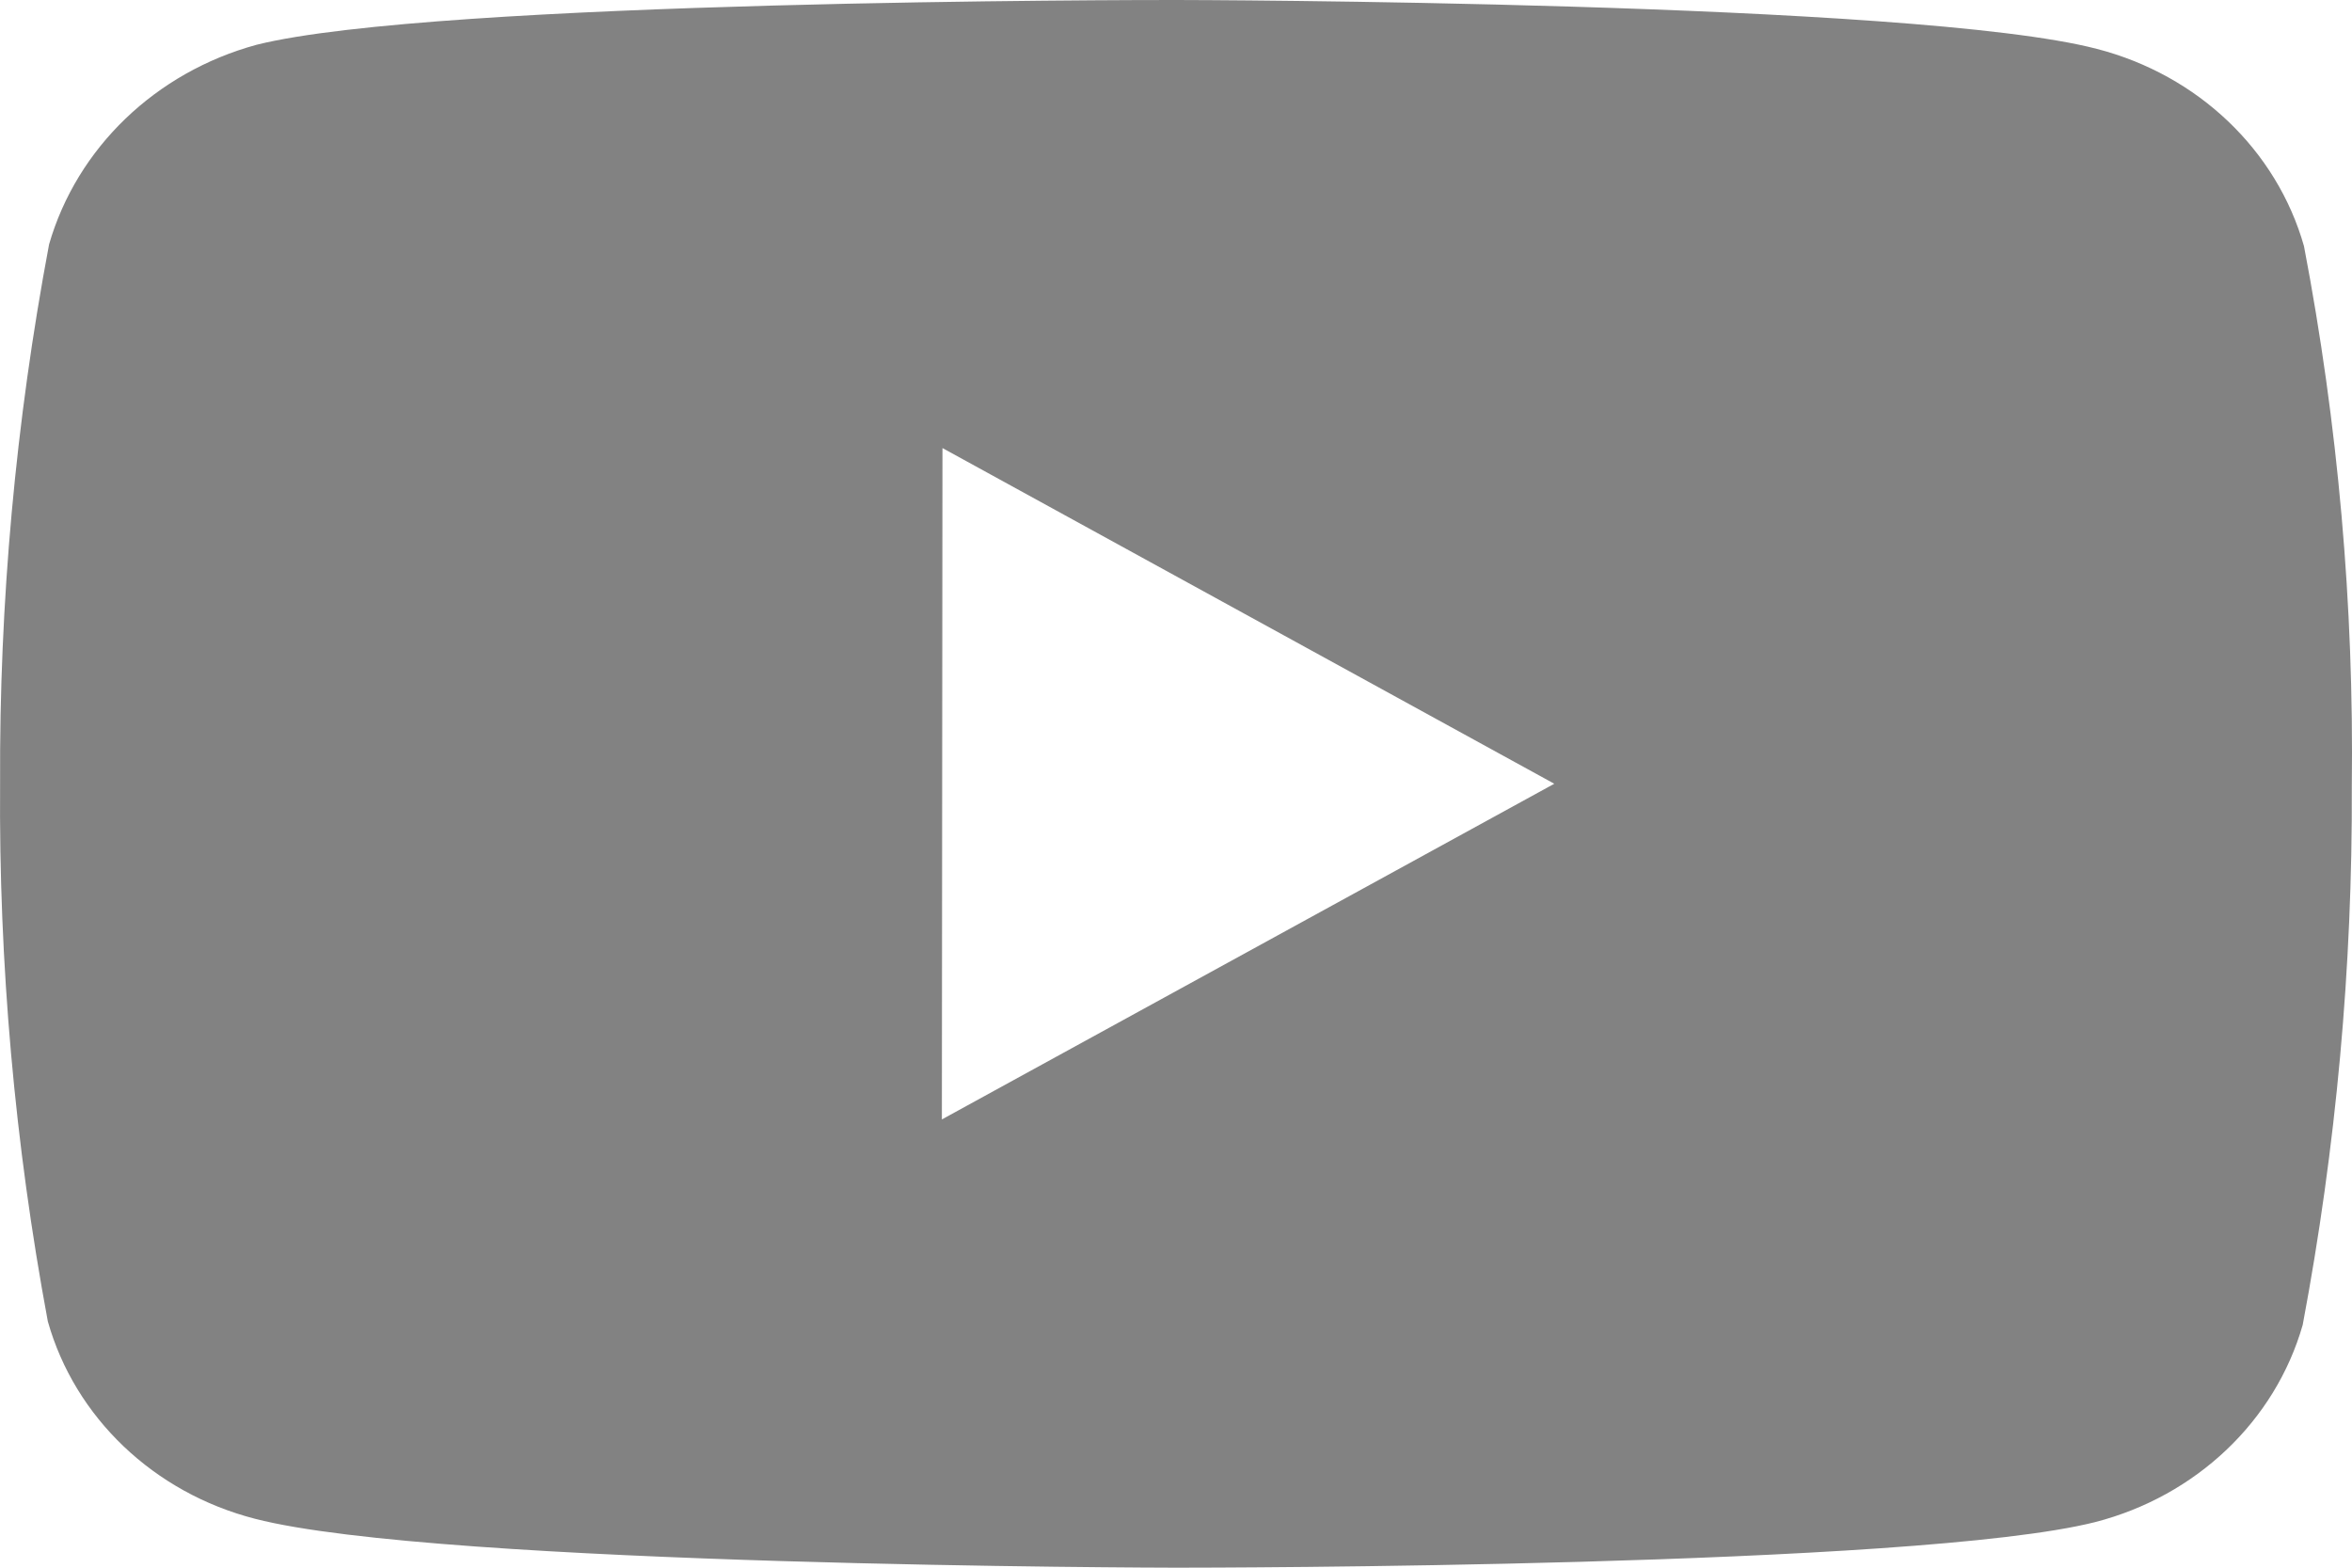
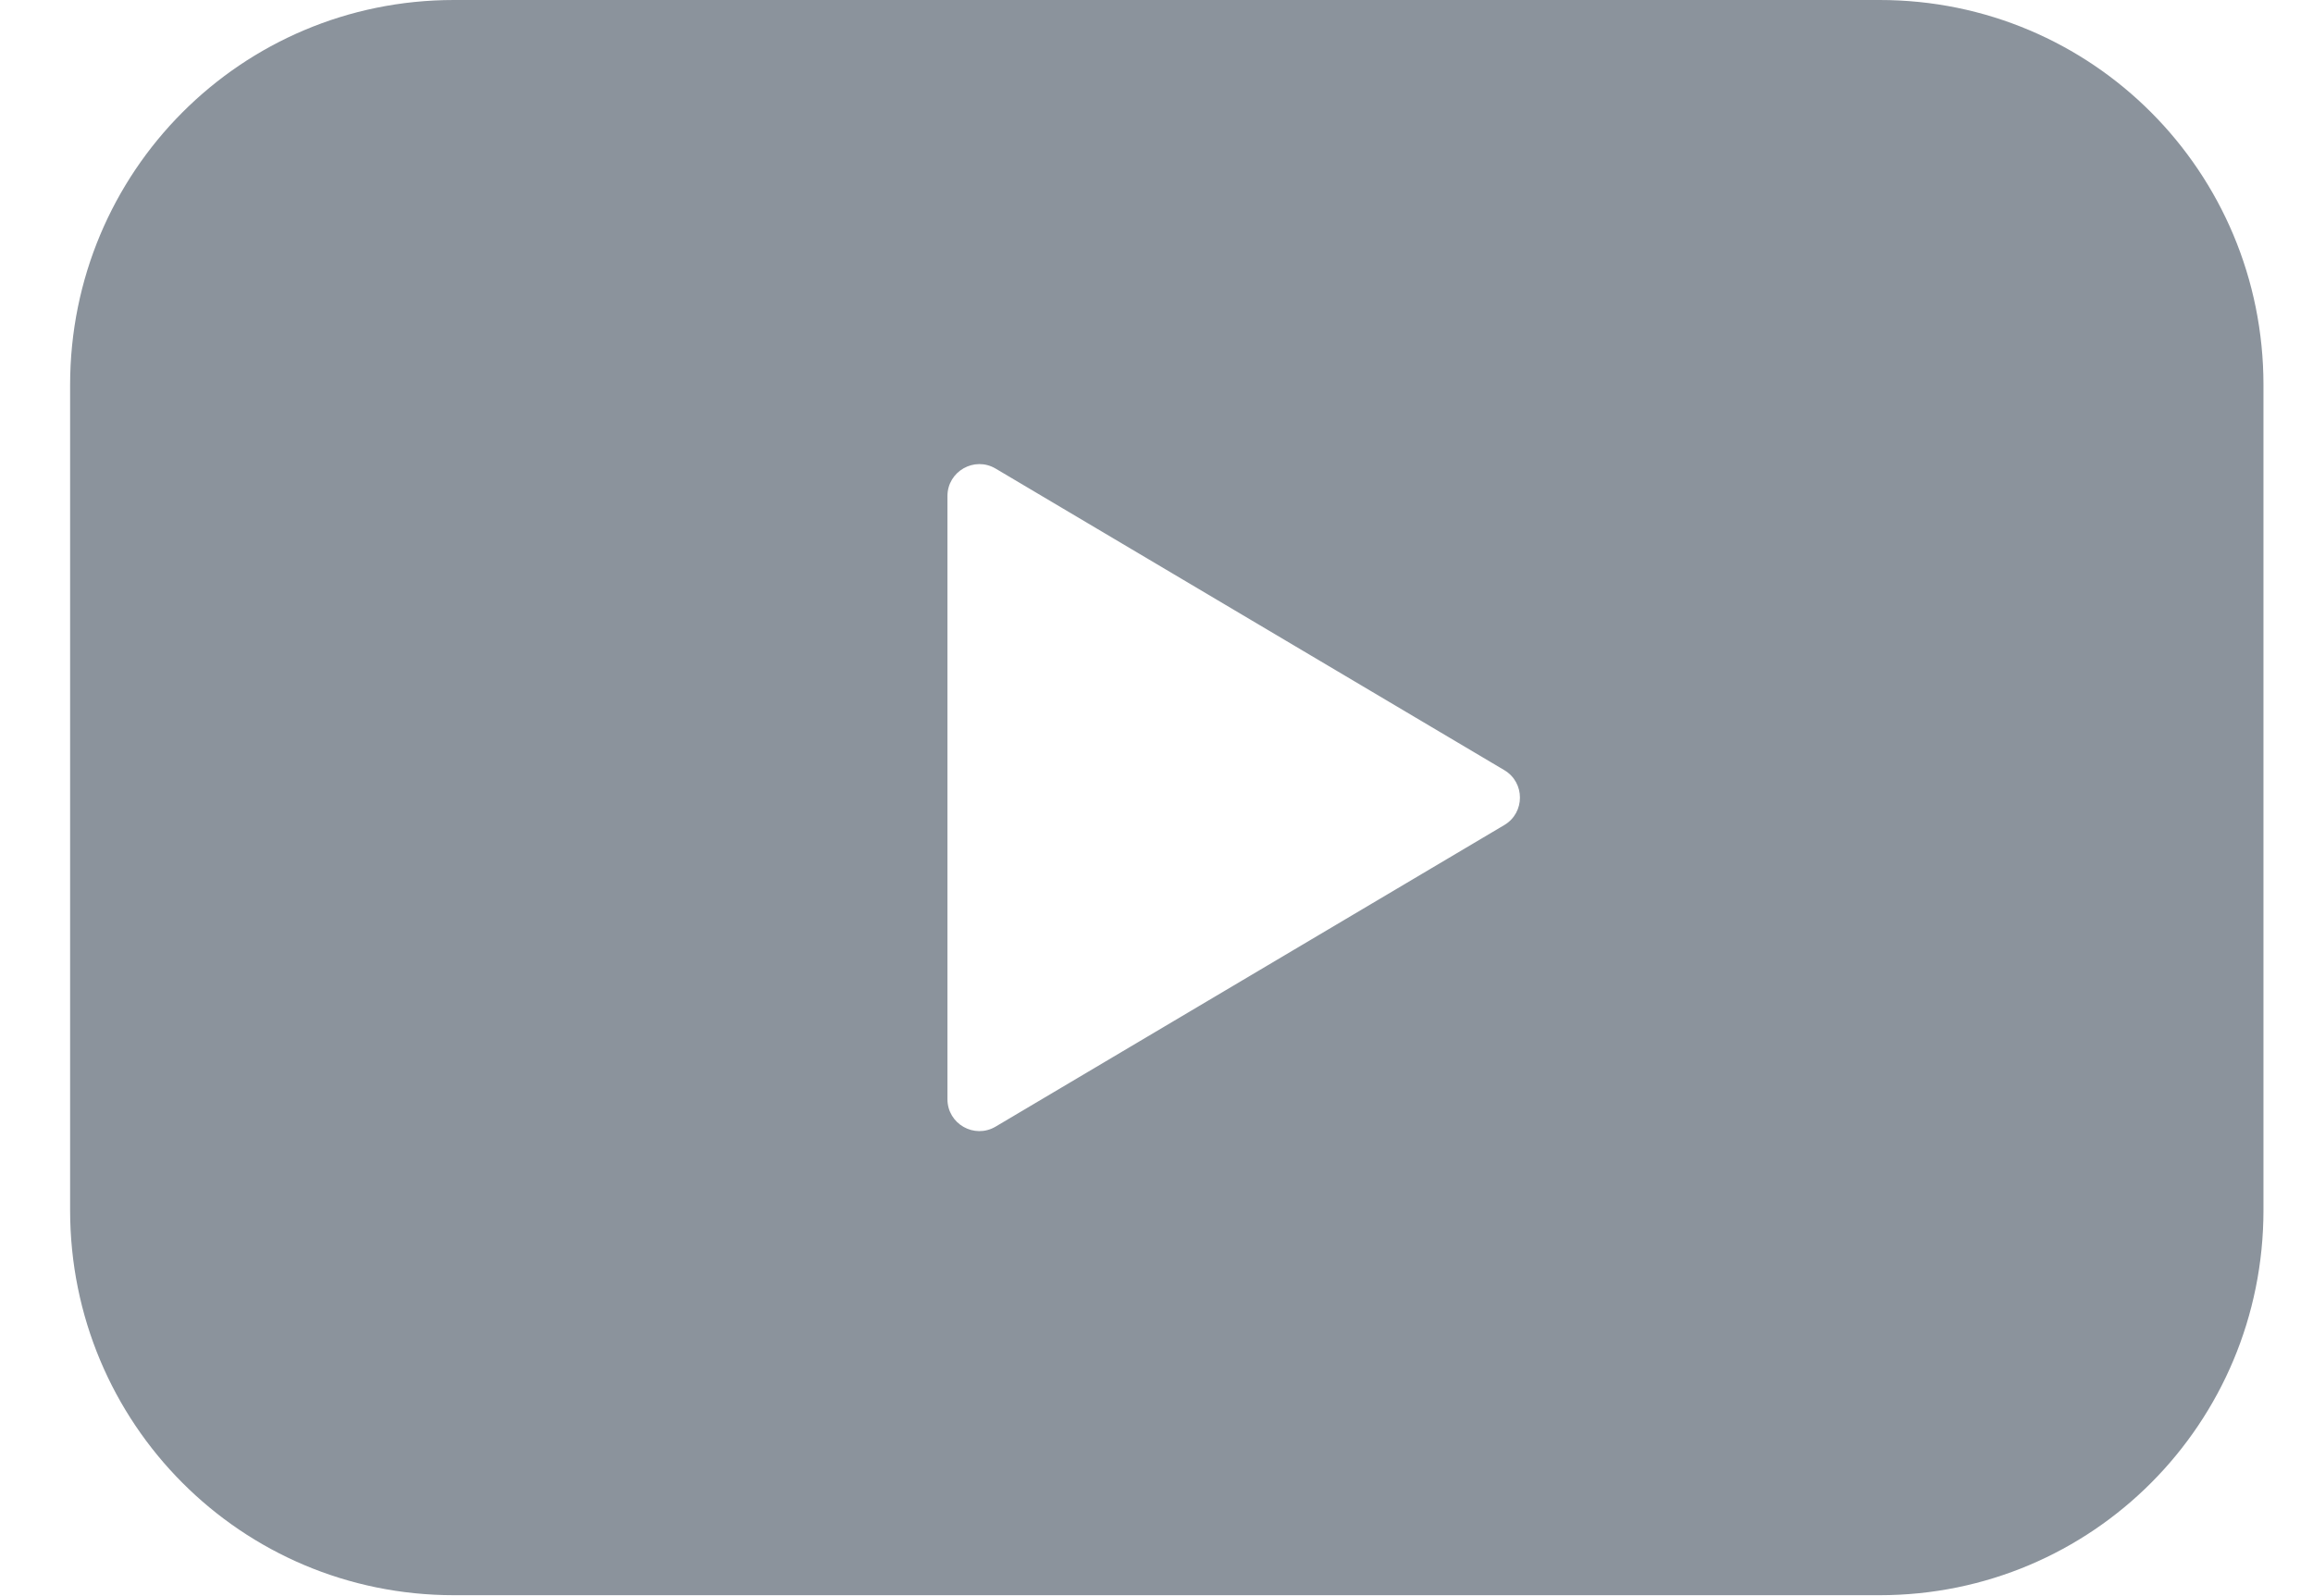
- <svg xmlns="http://www.w3.org/2000/svg" width="24" height="16" viewBox="0 0 24 16" fill="none">
-   <path d="M12.015 16H11.991C11.916 16 4.479 15.986 2.603 15.501C1.571 15.236 0.765 14.468 0.488 13.486C0.15 11.673 -0.013 9.834 0.001 7.993C-0.008 6.149 0.159 4.308 0.501 2.493C0.786 1.509 1.588 0.738 2.618 0.457C4.443 0 11.675 0 11.982 0H12.008C12.083 0 19.54 0.014 21.397 0.499C22.427 0.765 23.231 1.531 23.51 2.512C23.858 4.332 24.021 6.179 23.998 8.029C24.006 9.87 23.838 11.709 23.497 13.522C23.216 14.504 22.409 15.27 21.378 15.535C19.555 15.995 12.322 16 12.015 16ZM9.617 4.573L9.611 11.425L15.86 7.999L9.617 4.573Z" fill="#828282" />
+ <svg xmlns="http://www.w3.org/2000/svg" width="29" height="20" viewBox="0 0 29 20" fill="none">
+   <path d="M5.691 0C3.025 0 0.879 2.153 0.879 4.827V15.172C0.879 17.847 3.025 20 5.691 20H23.567C26.233 20 28.379 17.847 28.379 15.172V4.827C28.379 2.153 26.232 0 23.567 0H5.691ZM11.879 6.219C11.879 5.91 12.216 5.717 12.483 5.875L18.861 9.656C19.122 9.811 19.122 10.189 18.861 10.344L12.483 14.125C12.216 14.283 11.879 14.091 11.879 13.781V6.219Z" fill="#8B939C" />
</svg>
